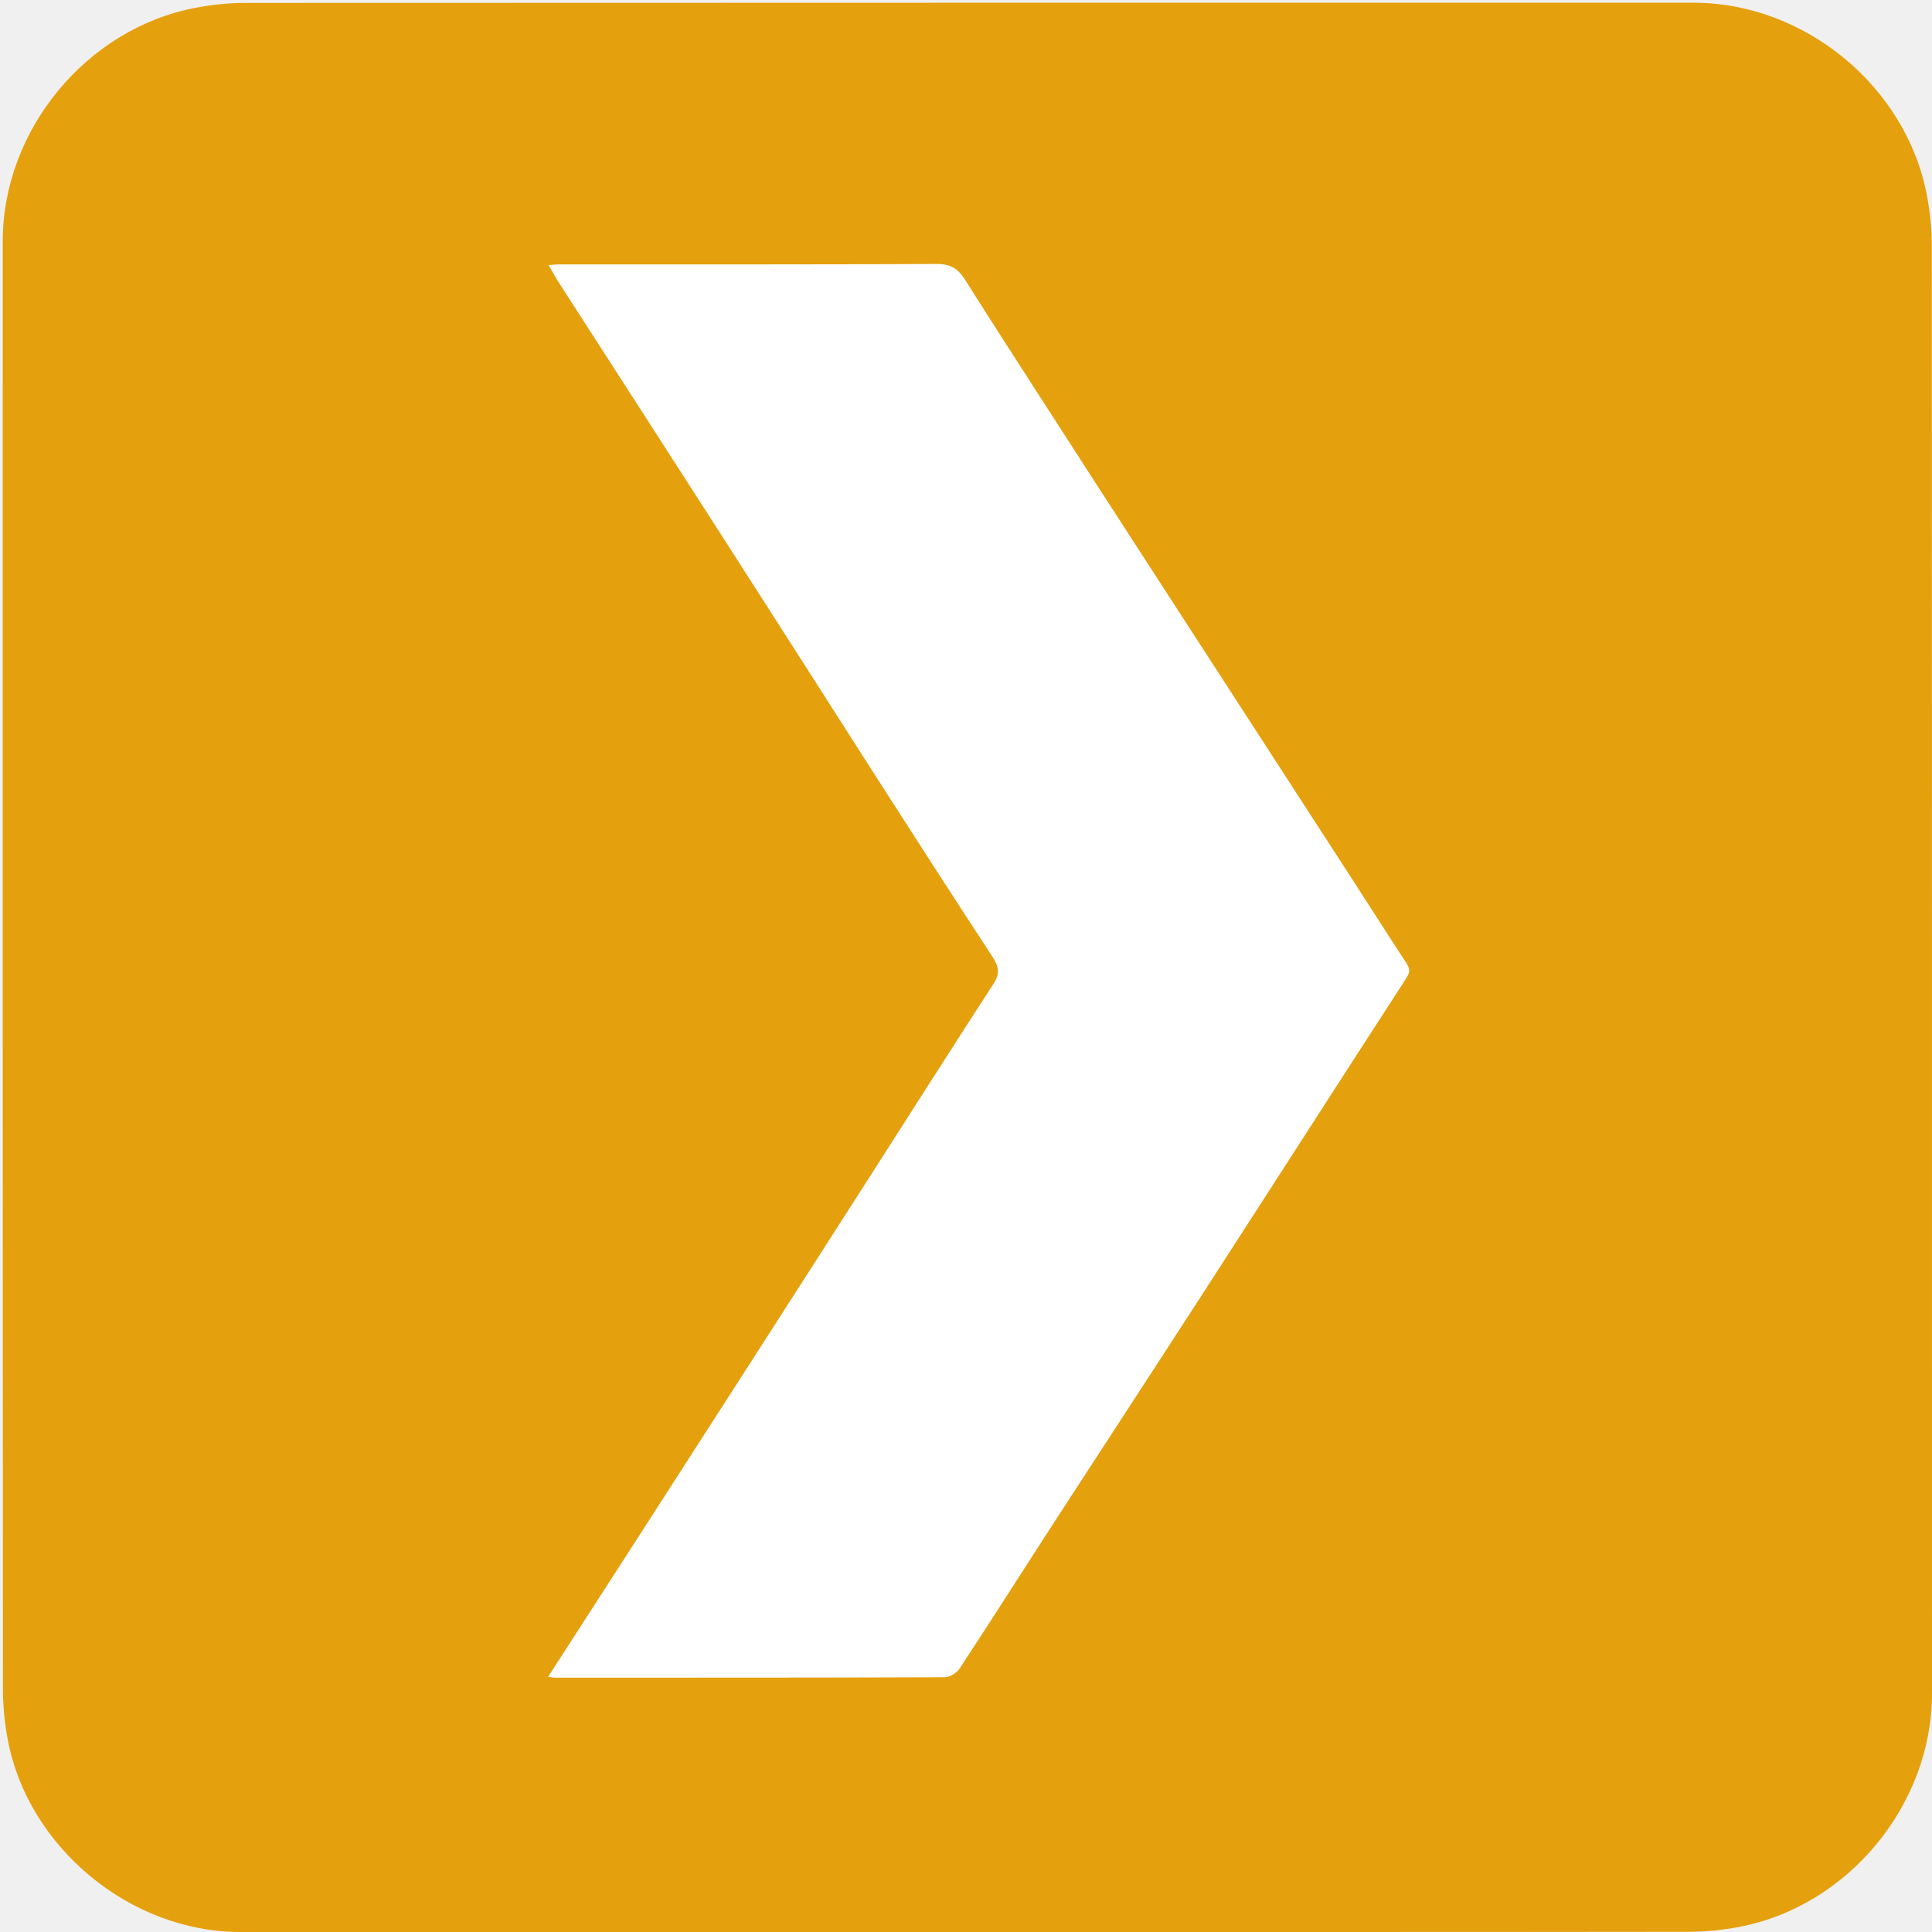
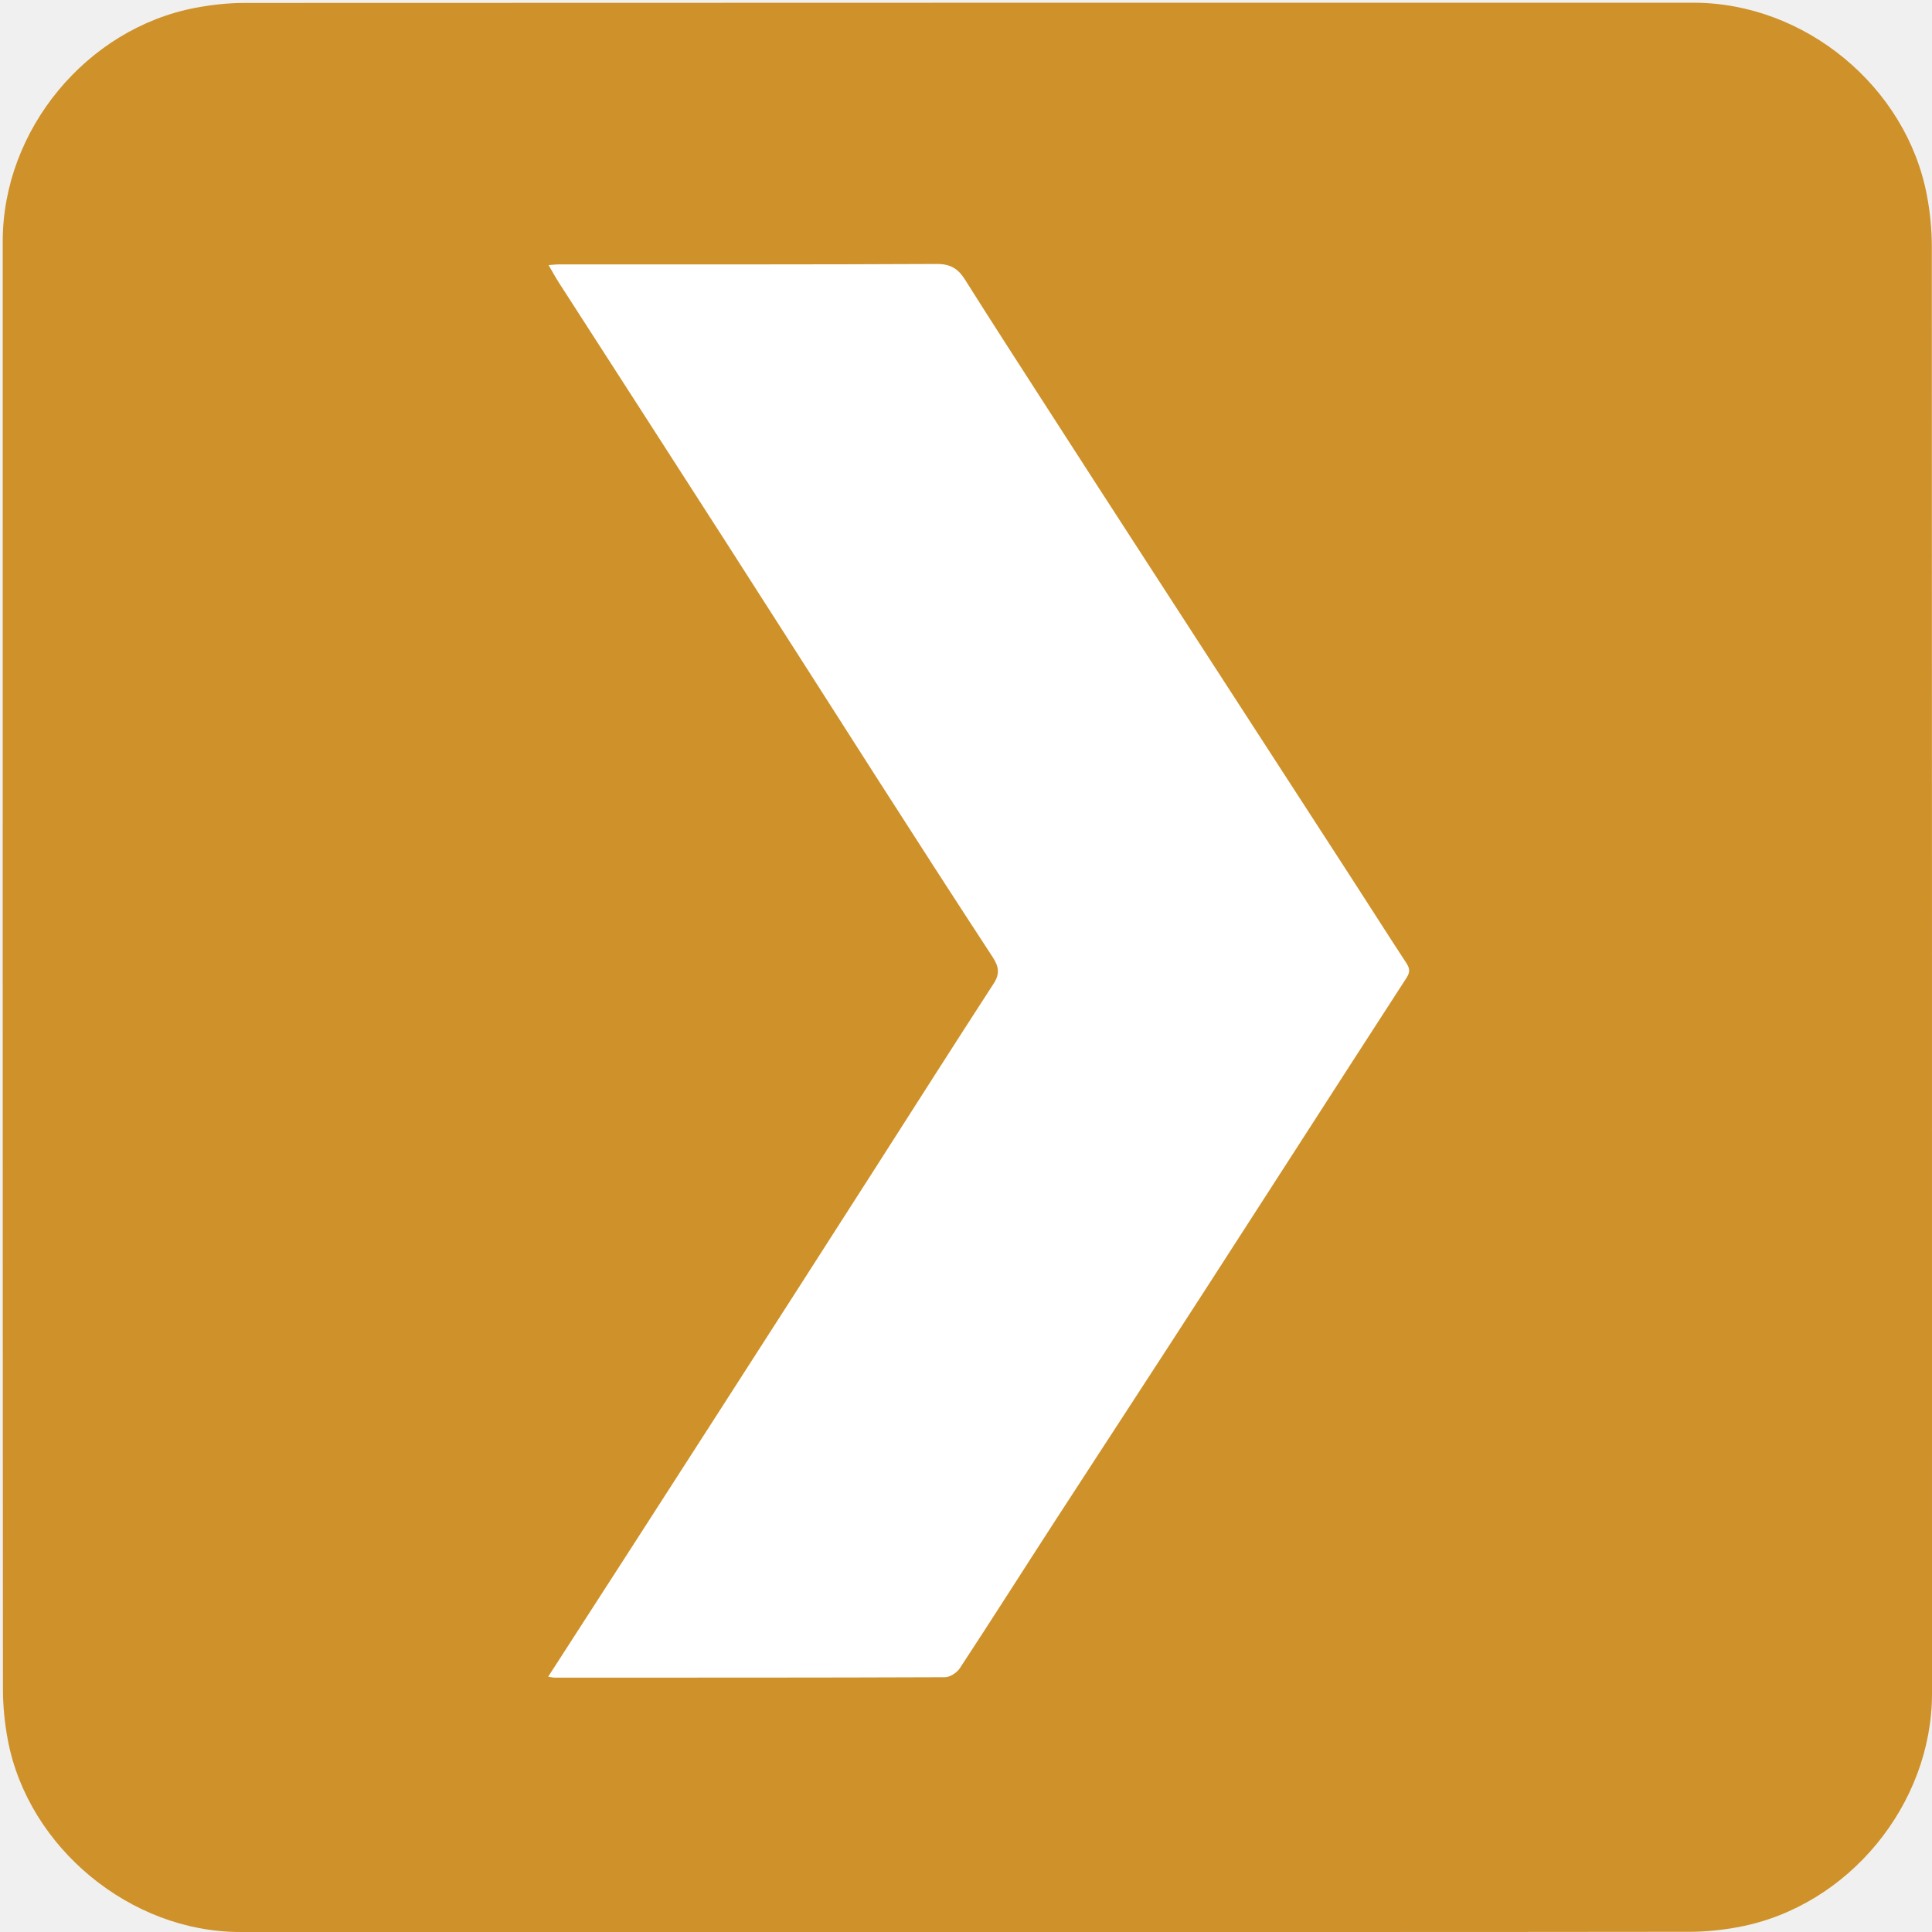
<svg xmlns="http://www.w3.org/2000/svg" id="plex" viewBox="0 0 762 762" width="500" height="500" shape-rendering="geometricPrecision" text-rendering="geometricPrecision" version="1.1">
  <style id="zoom">
    @keyframes plex_logo_animation__ts{0%,to{transform:translate(172.5977px,437.5853px) scale(1,1)}26.667%,73.333%{transform:translate(172.5977px,437.5853px) scale(1,1);animation-timing-function:cubic-bezier(.42,0,.58,1)}40%,60%{transform:translate(172.5977px,437.5853px) scale(0,0);animation-timing-function:cubic-bezier(.42,0,.58,1)}}#plex_logo_animation{animation:plex_logo_animation__ts 3000ms linear infinite normal forwards}
  </style>
  <g id="background" transform="matrix(4 0 0 4 -304.4 -1367.446)">
-     <path id="square" d="M171.36 532.36h-71.6c-10.78 0-20.86-8.3-22.88-18.89-.32-1.67-.49-3.4-.49-5.1-.03-47.58-.02-95.15-.02-142.73 0-10.95 8.25-20.97 19.01-23.01 1.59-.3 3.24-.48 4.86-.48 47.62-.02 95.23-.02 142.85-.02 10.95 0 20.99 8.26 23.01 19.01.31 1.63.48 3.32.48 4.98.02 47.58.02 95.15.02 142.73 0 10.95-8.25 20.97-19.01 23.01-1.59.3-3.24.48-4.86.48-23.79.03-47.58.02-71.37.02z" fill="#e5a00d" stroke="none" stroke-width="1" />
+     <path id="square" d="M171.36 532.36h-71.6c-10.78 0-20.86-8.3-22.88-18.89-.32-1.67-.49-3.4-.49-5.1-.03-47.58-.02-95.15-.02-142.73 0-10.95 8.25-20.97 19.01-23.01 1.59-.3 3.24-.48 4.86-.48 47.62-.02 95.23-.02 142.85-.02 10.95 0 20.99 8.26 23.01 19.01.31 1.63.48 3.32.48 4.98.02 47.58.02 95.15.02 142.73 0 10.95-8.25 20.97-19.01 23.01-1.59.3-3.24.48-4.86.48-23.79.03-47.58.02-71.37.02z" fill="#cf9129" stroke="none" stroke-width="1" />
    <g id="plex_logo_animation" transform="translate(172.598 437.585)">
      <path id="plex_logo" d="M130.15 507.19c.33.05.48.09.63.09 12.83 0 25.66.01 38.49-.04.51 0 1.19-.45 1.48-.9 3.18-4.84 6.28-9.73 9.43-14.59 4.94-7.61 9.91-15.2 14.83-22.82 6.6-10.21 13.16-20.44 19.77-30.64.38-.59.33-.94-.01-1.47-1.79-2.73-3.54-5.49-5.32-8.24-6.52-10.07-13.05-20.13-19.56-30.19-3.61-5.57-7.22-11.15-10.81-16.73-2.62-4.07-5.25-8.13-7.83-12.23-.68-1.08-1.44-1.55-2.79-1.54-12.39.06-24.78.04-37.17.04-.34 0-.67.04-1.1.07.39.67.69 1.22 1.03 1.75 5.52 8.57 11.05 17.14 16.56 25.72 5.03 7.83 10.03 15.68 15.05 23.52 3.7 5.77 7.41 11.53 11.16 17.26.59.91.72 1.62.09 2.59-3.97 6.12-7.88 12.27-11.81 18.41-5.19 8.1-10.38 16.2-15.59 24.29-5.46 8.51-10.95 17-16.53 25.65z" transform="translate(-172.598 -437.585)" fill="#FFF" stroke="none" stroke-width="1" />
    </g>
  </g>
</svg>
